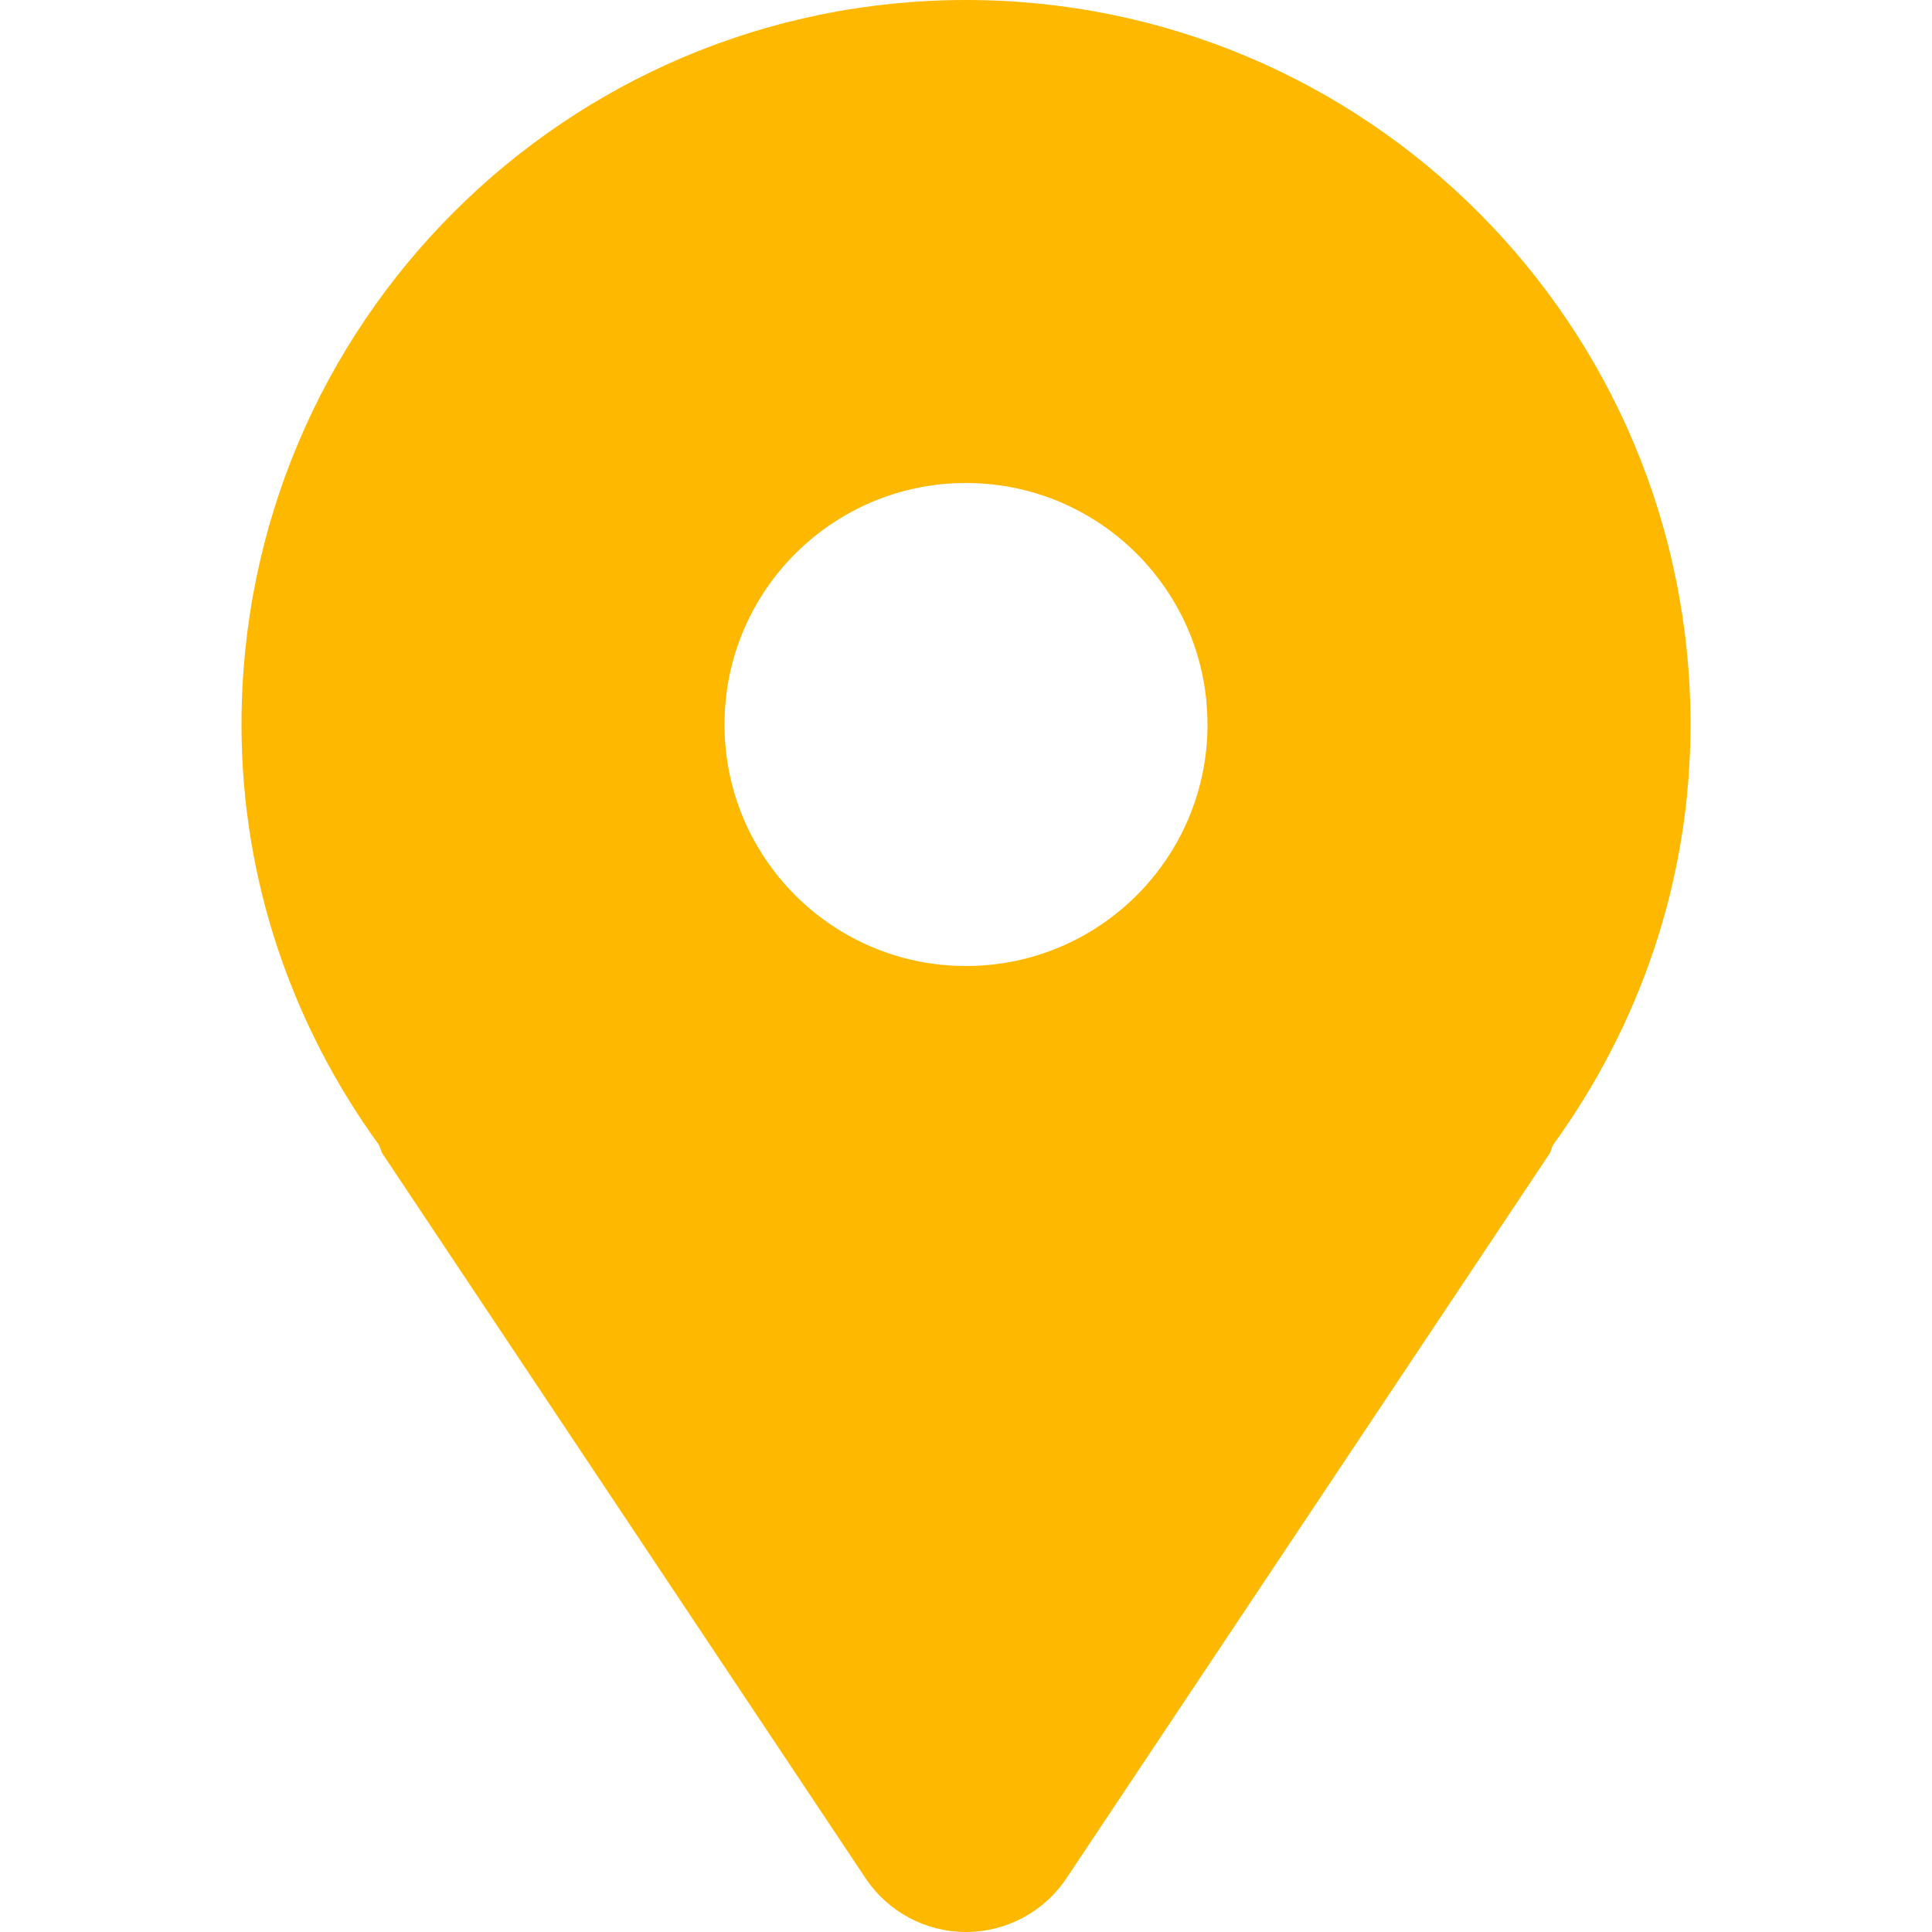
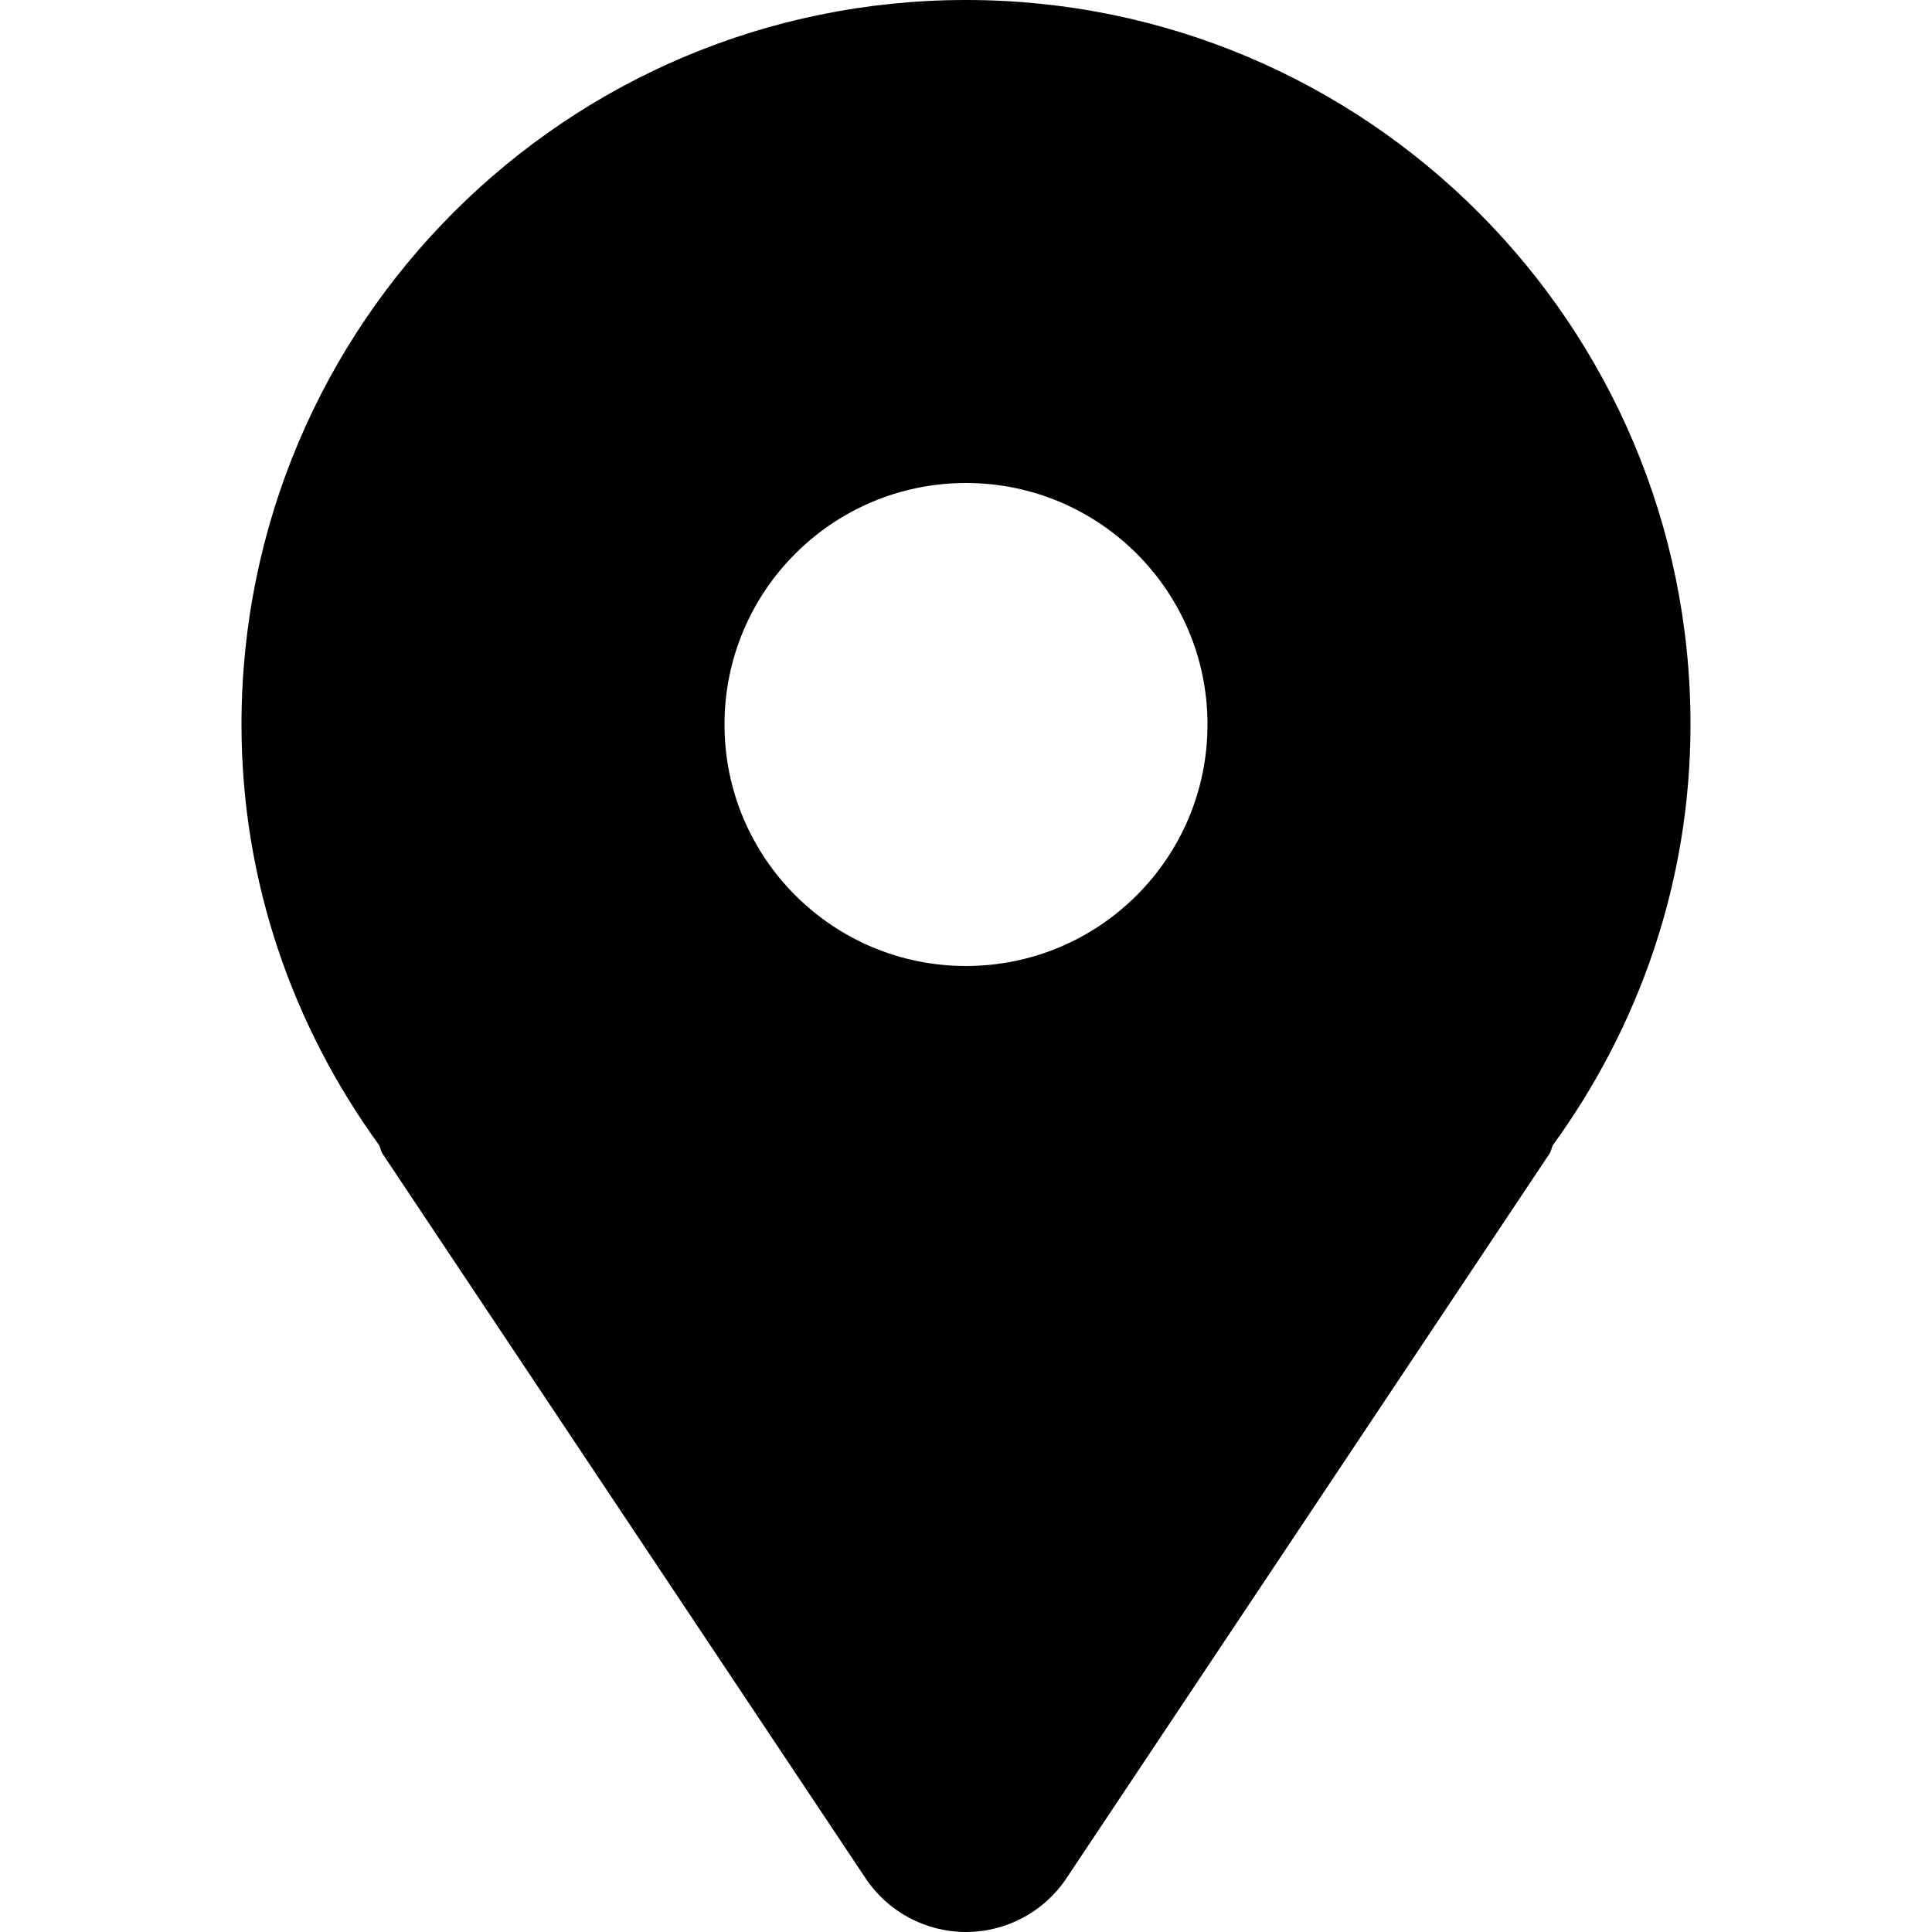
<svg xmlns="http://www.w3.org/2000/svg" version="1.0" id="Layer_1" width="800px" height="800px" viewBox="0 0 64 64" enable-background="new 0 0 64 64" xml:space="preserve" fill="#000000">
  <g id="SVGRepo_bgCarrier" stroke-width="0" />
  <g id="SVGRepo_tracerCarrier" stroke-linecap="round" stroke-linejoin="round" />
  <g id="SVGRepo_iconCarrier">
-     <path fill="#FFB800" d="M32,0C18.746,0,8,10.746,8,24c0,5.219,1.711,10.008,4.555,13.93c0.051,0.094,0.059,0.199,0.117,0.289l16,24 C29.414,63.332,30.664,64,32,64s2.586-0.668,3.328-1.781l16-24c0.059-0.09,0.066-0.195,0.117-0.289C54.289,34.008,56,29.219,56,24 C56,10.746,45.254,0,32,0z M32,32c-4.418,0-8-3.582-8-8s3.582-8,8-8s8,3.582,8,8S36.418,32,32,32z" />
+     <path fill="#000" d="M32,0C18.746,0,8,10.746,8,24c0,5.219,1.711,10.008,4.555,13.93c0.051,0.094,0.059,0.199,0.117,0.289l16,24 C29.414,63.332,30.664,64,32,64s2.586-0.668,3.328-1.781l16-24c0.059-0.09,0.066-0.195,0.117-0.289C54.289,34.008,56,29.219,56,24 C56,10.746,45.254,0,32,0z M32,32c-4.418,0-8-3.582-8-8s3.582-8,8-8s8,3.582,8,8S36.418,32,32,32z" />
  </g>
</svg>
